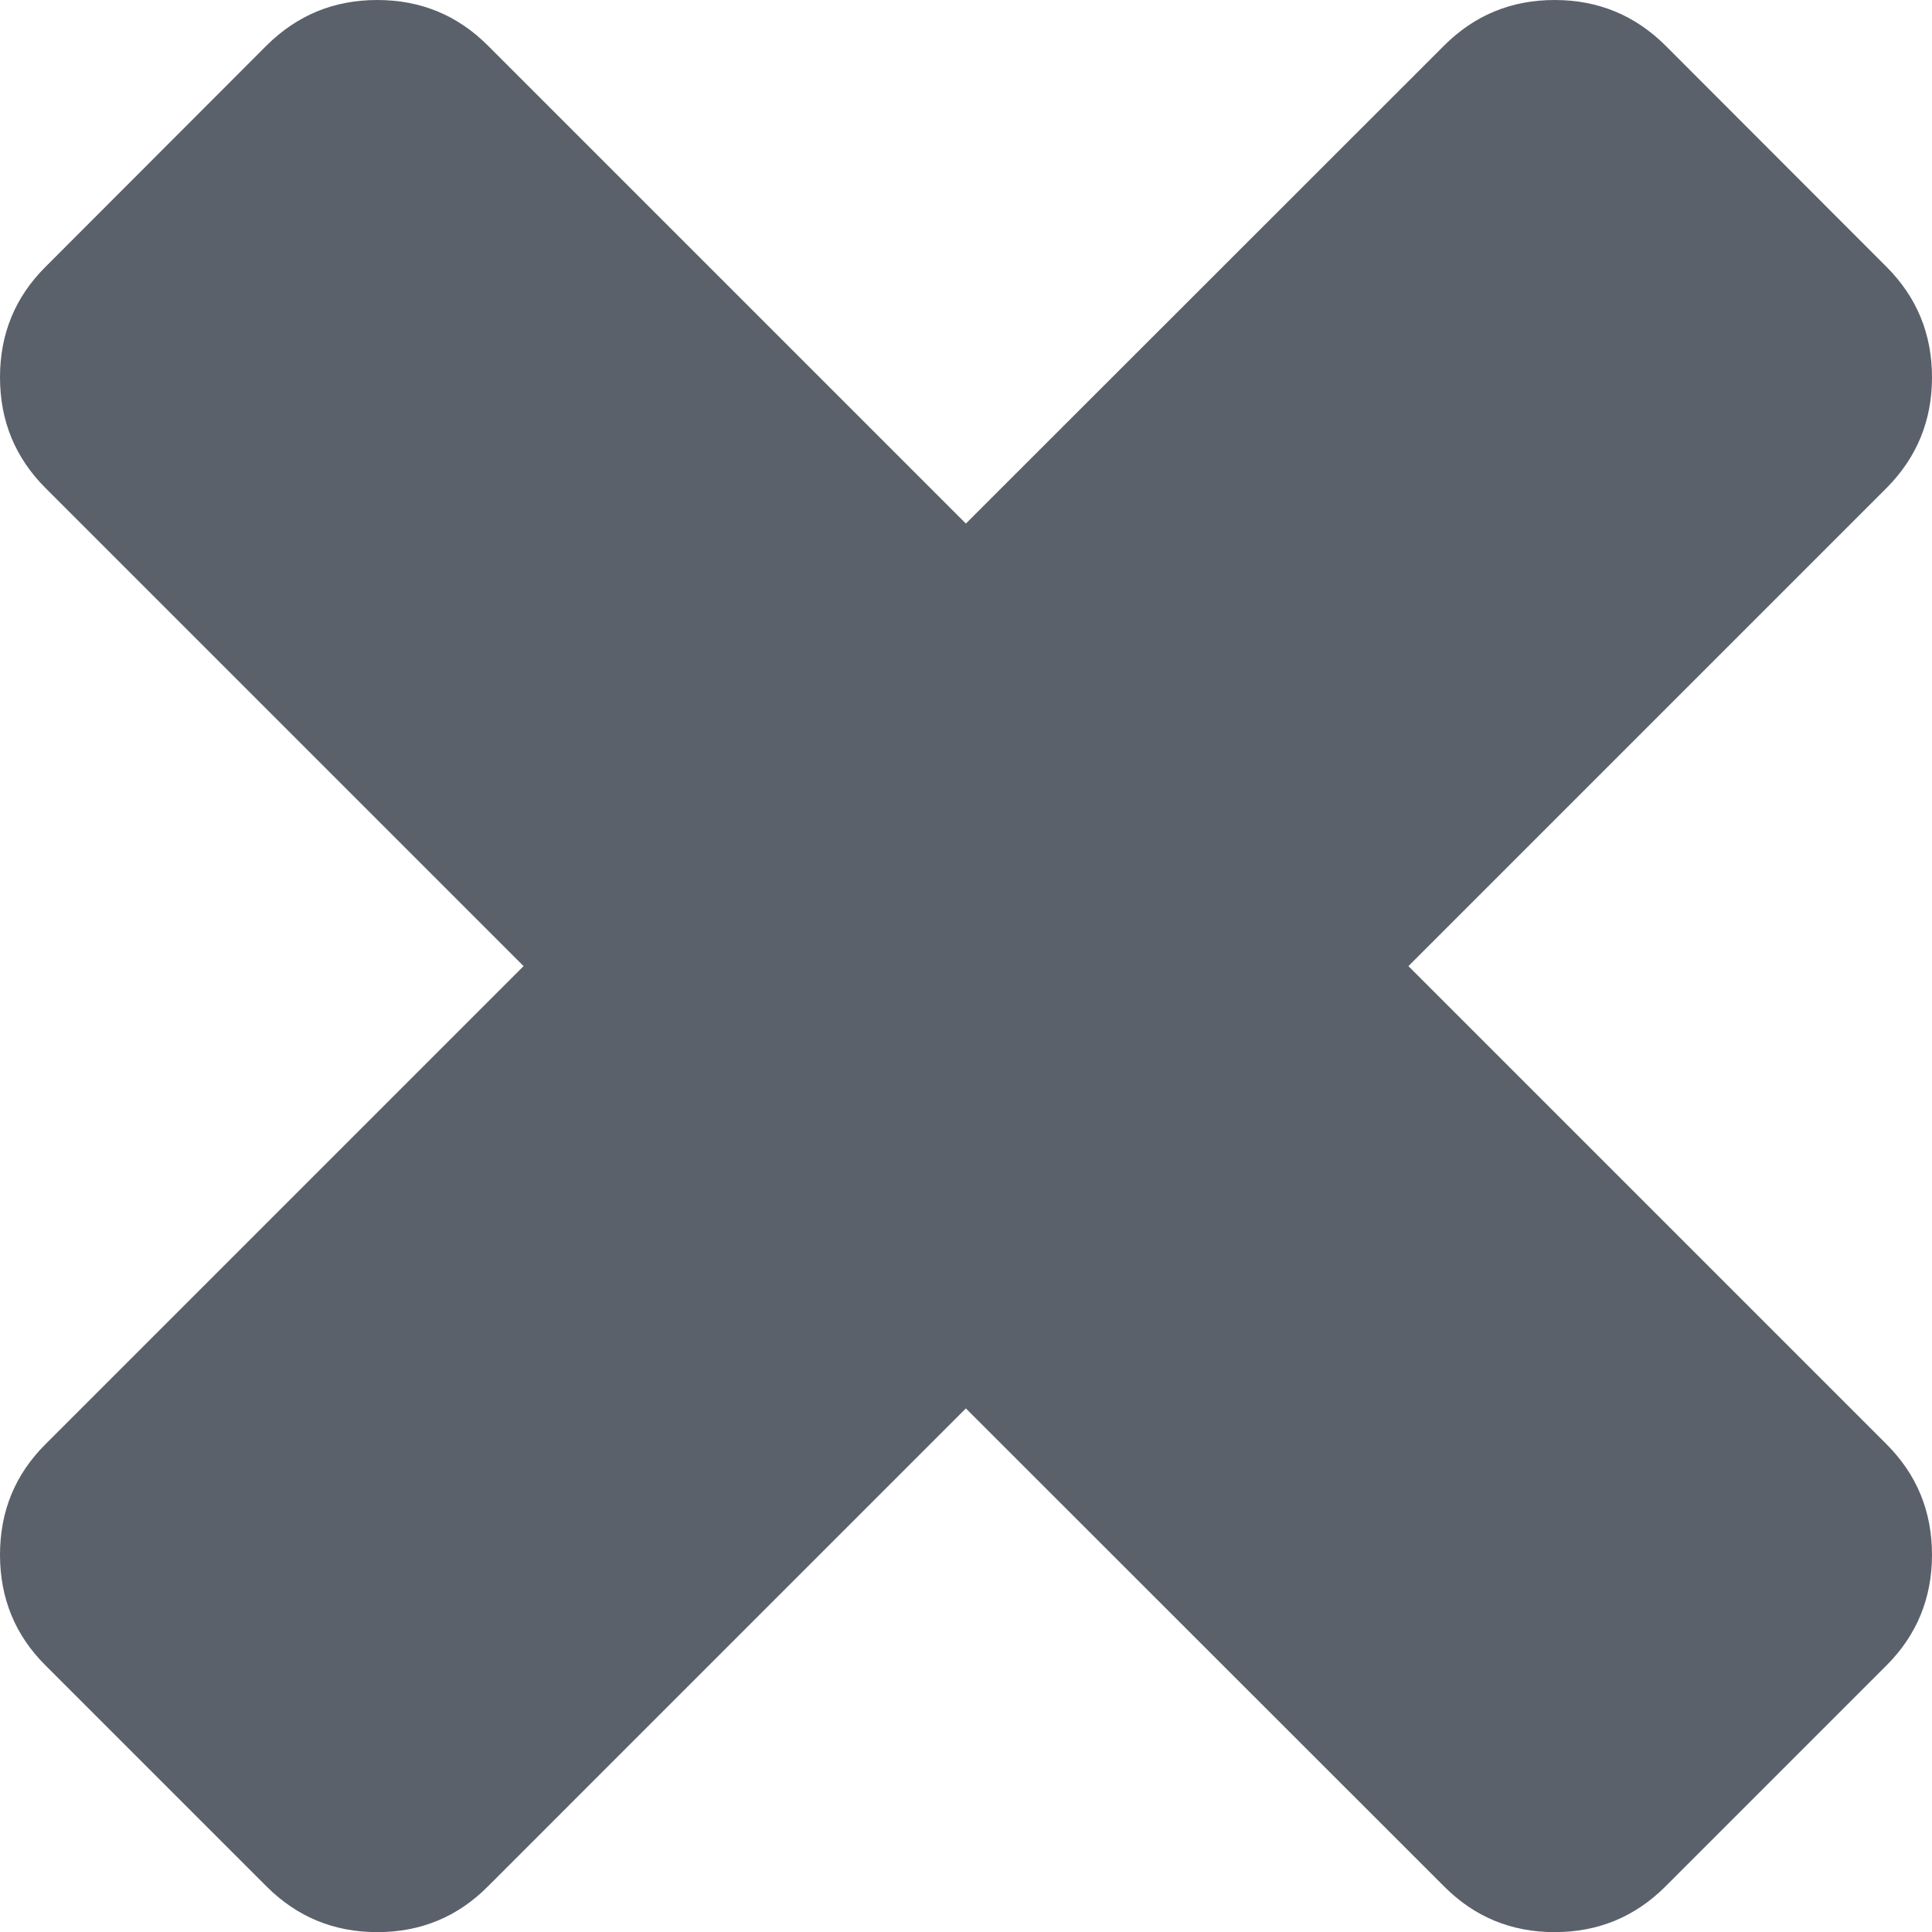
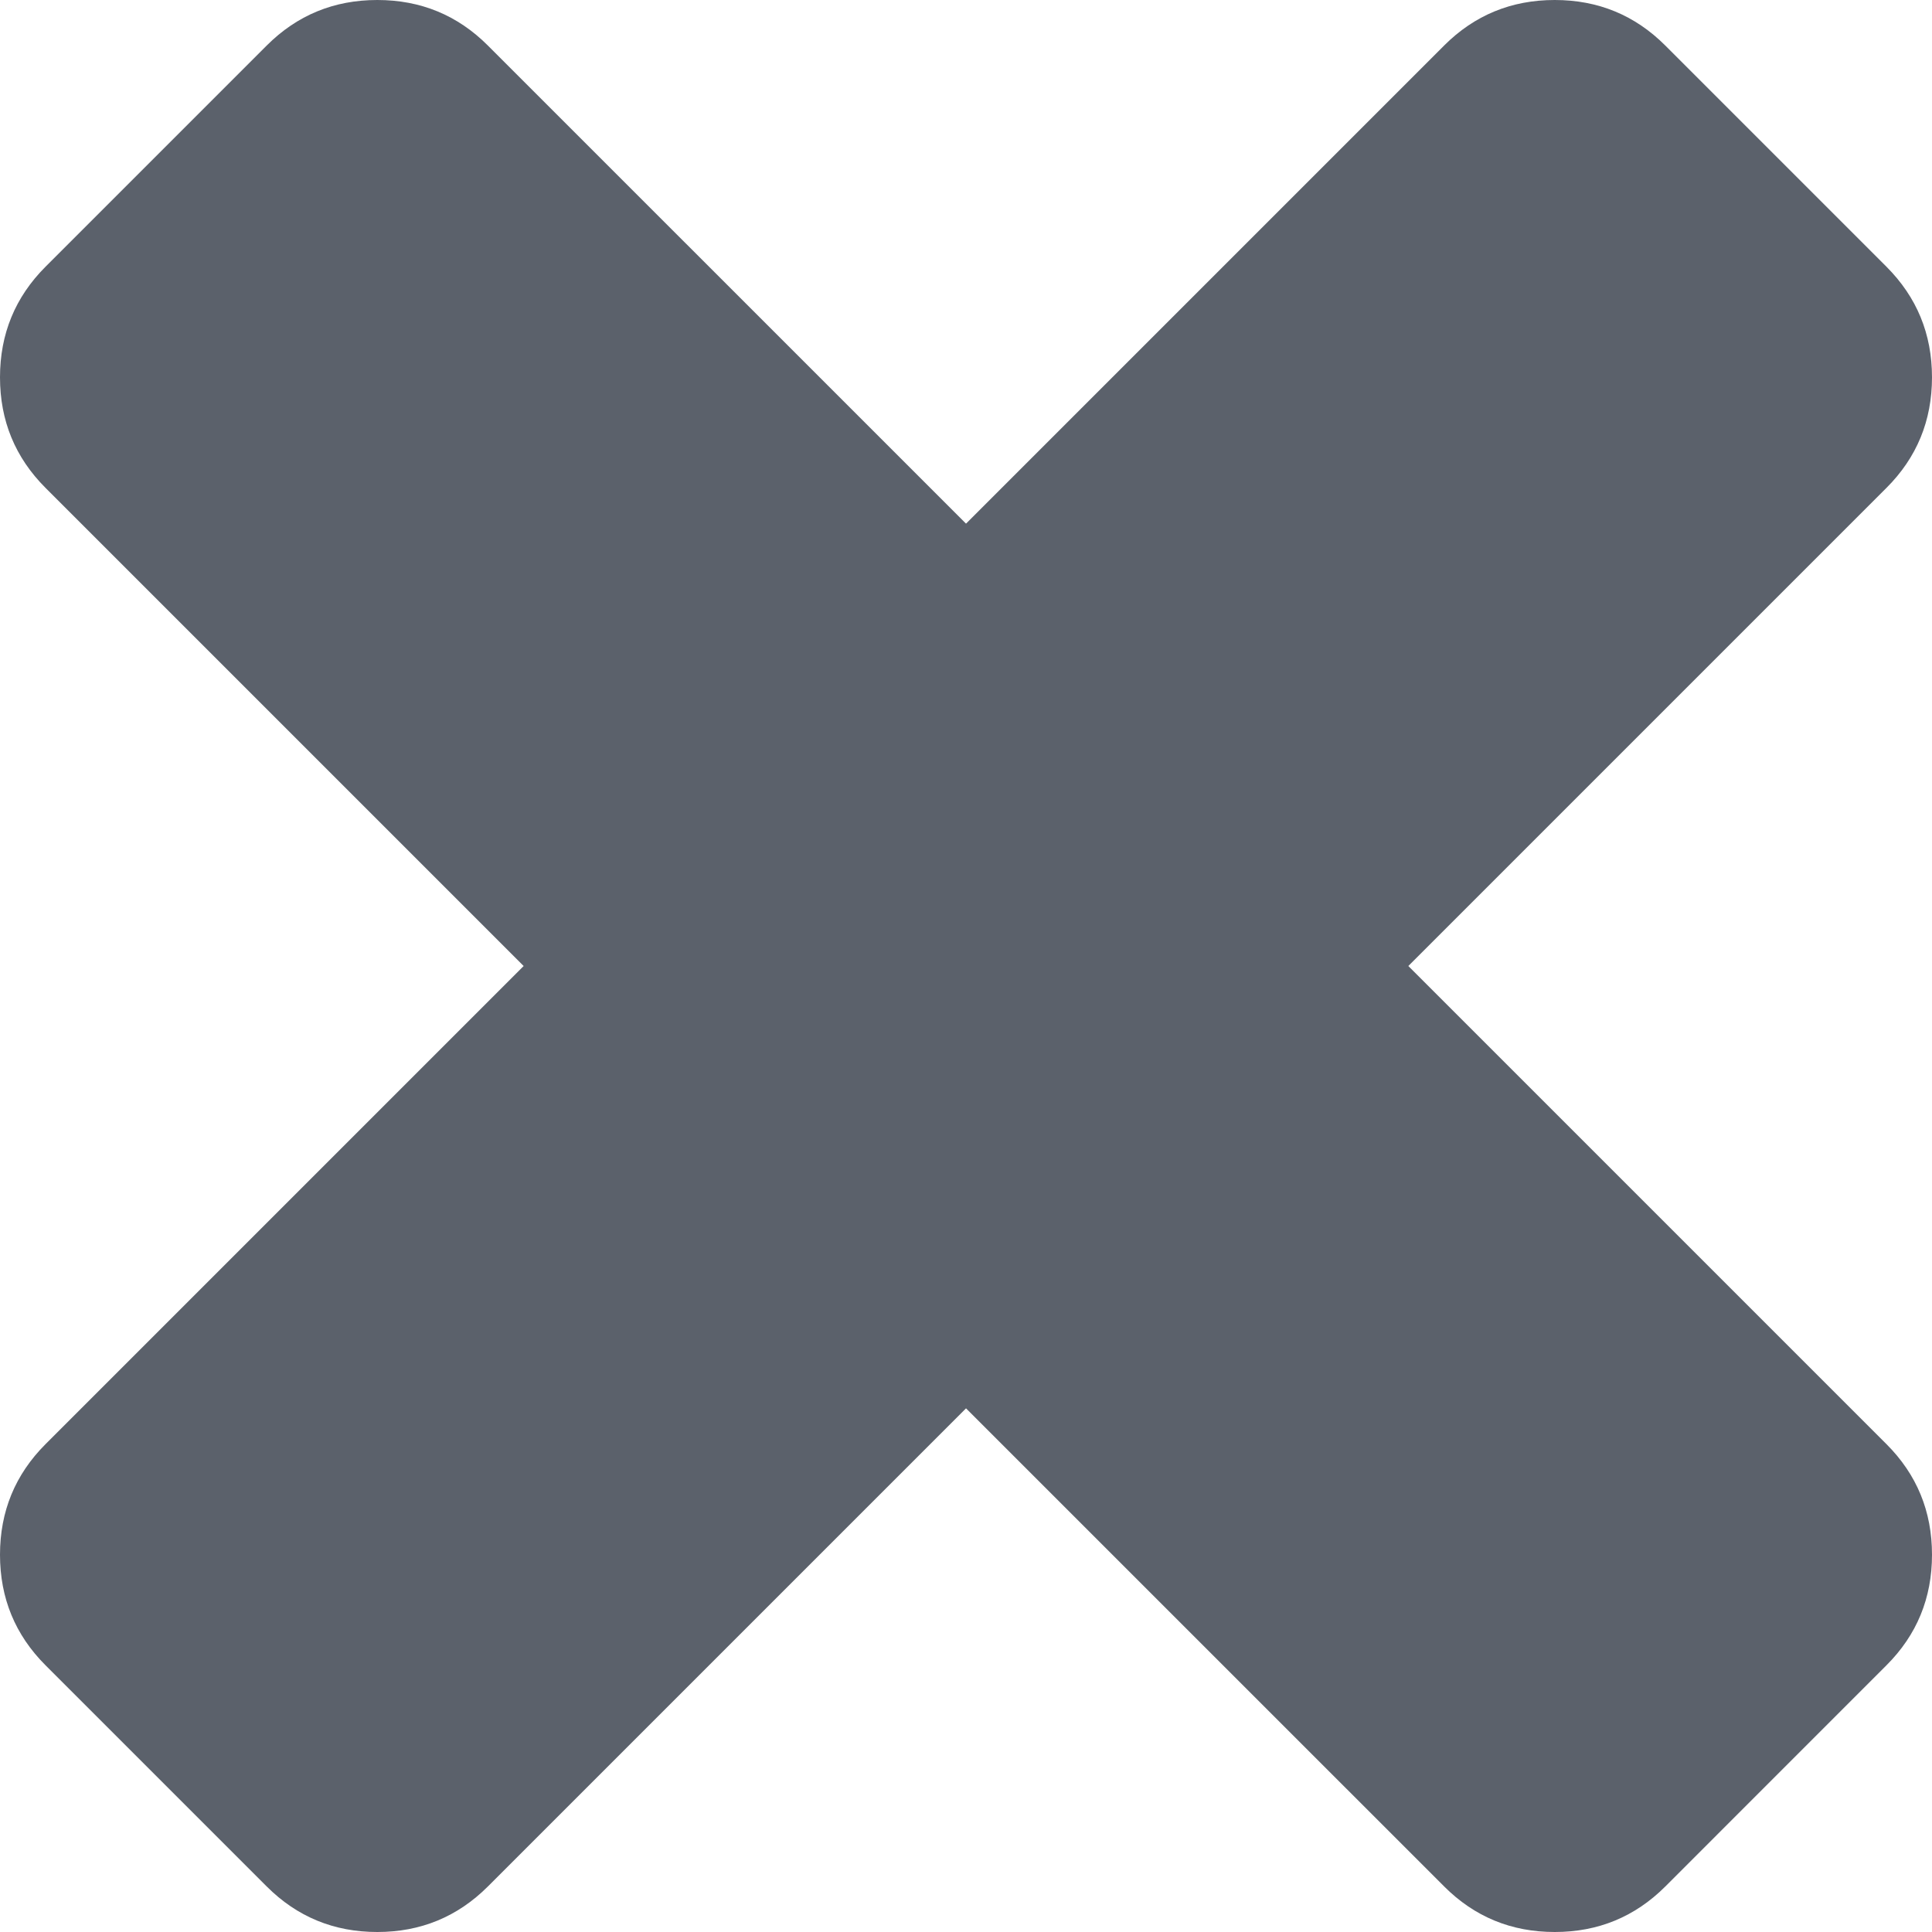
- <svg xmlns="http://www.w3.org/2000/svg" width="15px" height="15px" viewBox="0 0 15 15" version="1.1">
-   <defs />
-   <g id="Symbols" stroke="none" stroke-width="1" fill="none" fill-rule="evenodd">
-     <g id="UI-element-/-Icons-/-Close" fill="#5B616B">
-       <path d="M14.647,11.213 C14.882,11.448 15,11.734 15,12.071 C15,12.408 14.882,12.695 14.647,12.93 L12.93,14.647 C12.693,14.883 12.407,15.001 12.07,15.001 C11.734,15.001 11.448,14.883 11.213,14.647 L7.499,10.935 L3.787,14.647 C3.552,14.883 3.266,15.001 2.929,15.001 C2.592,15.001 2.307,14.883 2.07,14.647 L0.353,12.93 C0.117,12.695 0,12.408 0,12.071 C0,11.734 0.117,11.448 0.353,11.213 L4.065,7.501 L0.353,3.789 C0.117,3.552 0,3.267 0,2.929 C0,2.593 0.117,2.307 0.353,2.072 L2.07,0.353 C2.307,0.118 2.592,0 2.929,0 C3.266,0 3.552,0.118 3.787,0.353 L7.499,4.065 L11.213,0.353 C11.448,0.118 11.734,0 12.07,0 C12.407,0 12.693,0.118 12.93,0.353 L14.647,2.072 C14.882,2.307 15,2.593 15,2.929 C15,3.267 14.882,3.552 14.647,3.789 L10.935,7.501 L14.647,11.213 Z" id="Fill-15-Copy" />
-     </g>
-   </g>
+ <svg xmlns="http://www.w3.org/2000/svg" width="512" height="512" viewBox="0 0 339.177 339.177">
+   <path d="M247.244 169.59l83.938-83.938c5.332-5.327 7.994-11.798 7.994-19.414 0-7.614-2.67-14.084-7.994-19.414l-38.827-38.83c-5.33-5.33-11.8-7.994-19.41-7.994-7.618 0-14.086 2.665-19.418 7.993L169.59 91.93 85.65 7.994C80.326 2.665 73.855 0 66.238 0c-7.61 0-14.083 2.665-19.414 7.993l-38.83 38.83C2.668 52.15 0 58.624 0 66.24c0 7.616 2.664 14.084 7.994 19.414L91.93 169.59 7.995 253.528C2.667 258.858 0 265.328 0 272.945c0 7.61 2.664 14.082 7.994 19.41l38.83 38.828c5.33 5.332 11.803 7.994 19.414 7.994 7.616 0 14.084-2.67 19.414-7.994l83.94-83.938 83.943 83.938c5.328 5.332 11.793 7.994 19.417 7.994 7.61 0 14.082-2.67 19.41-7.994l38.82-38.828c5.333-5.324 7.995-11.8 7.995-19.41 0-7.618-2.662-14.086-7.994-19.417l-83.94-83.938z" fill="#5b616b" />
</svg>
